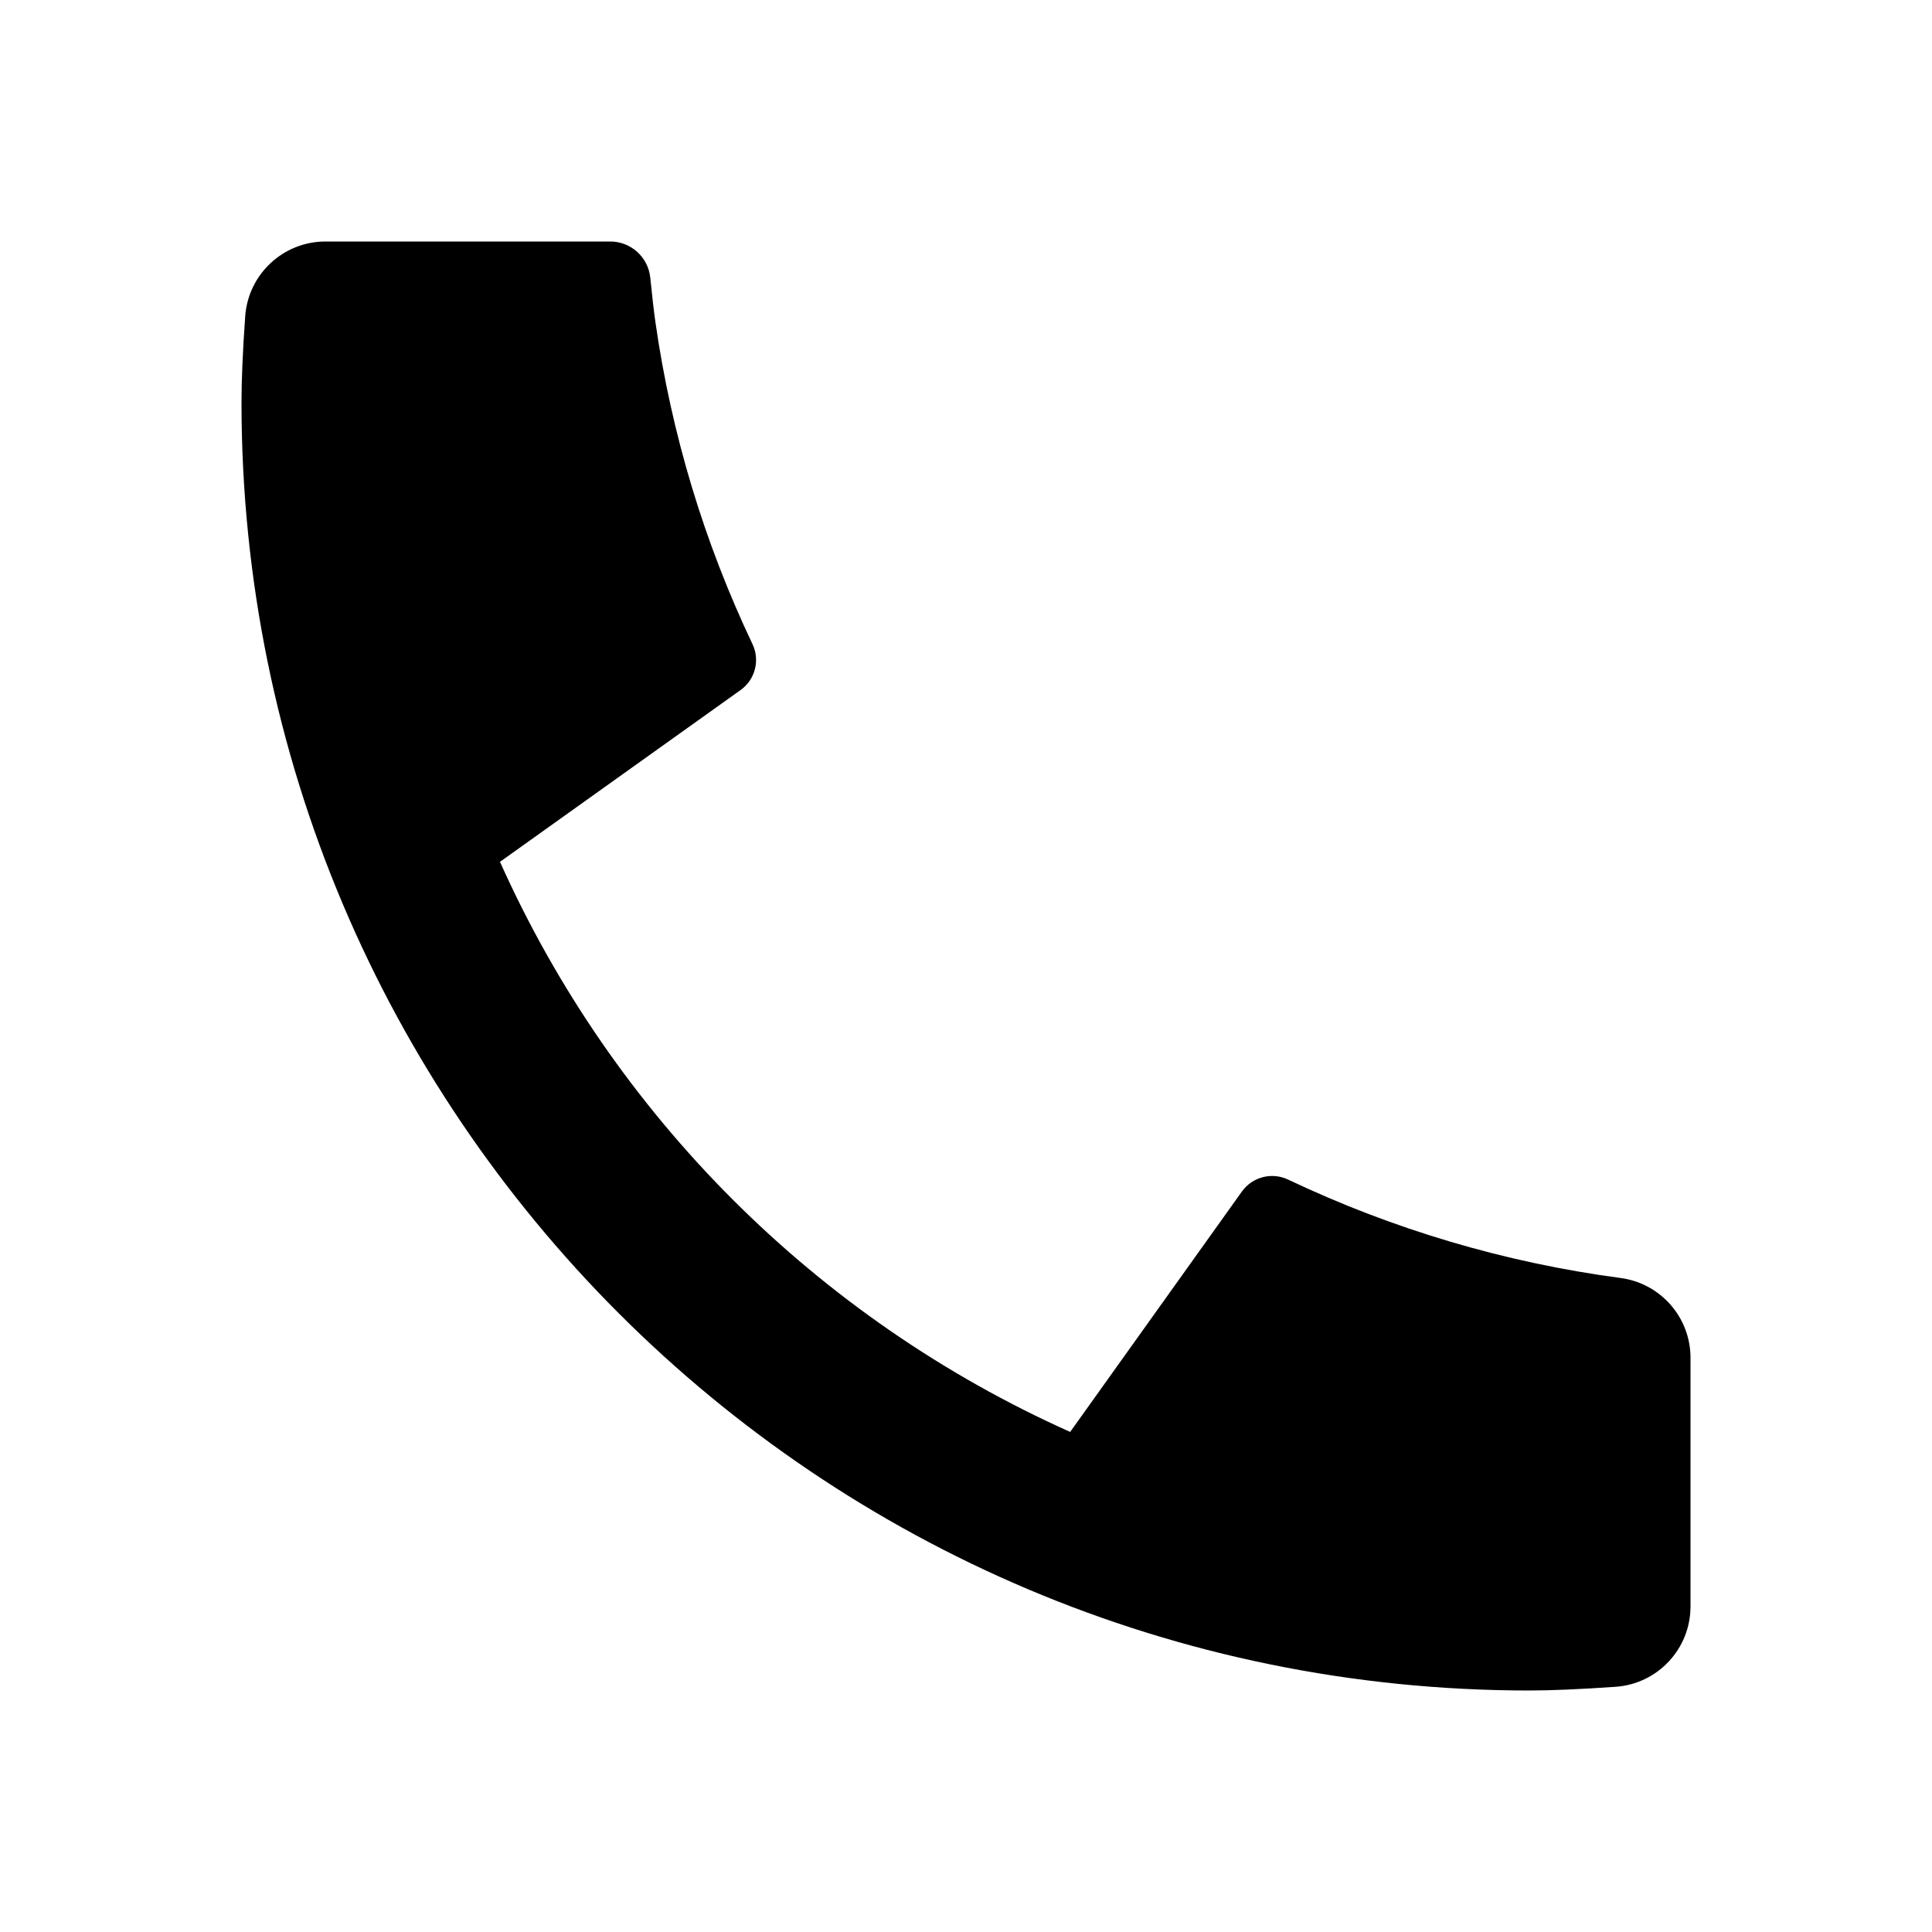
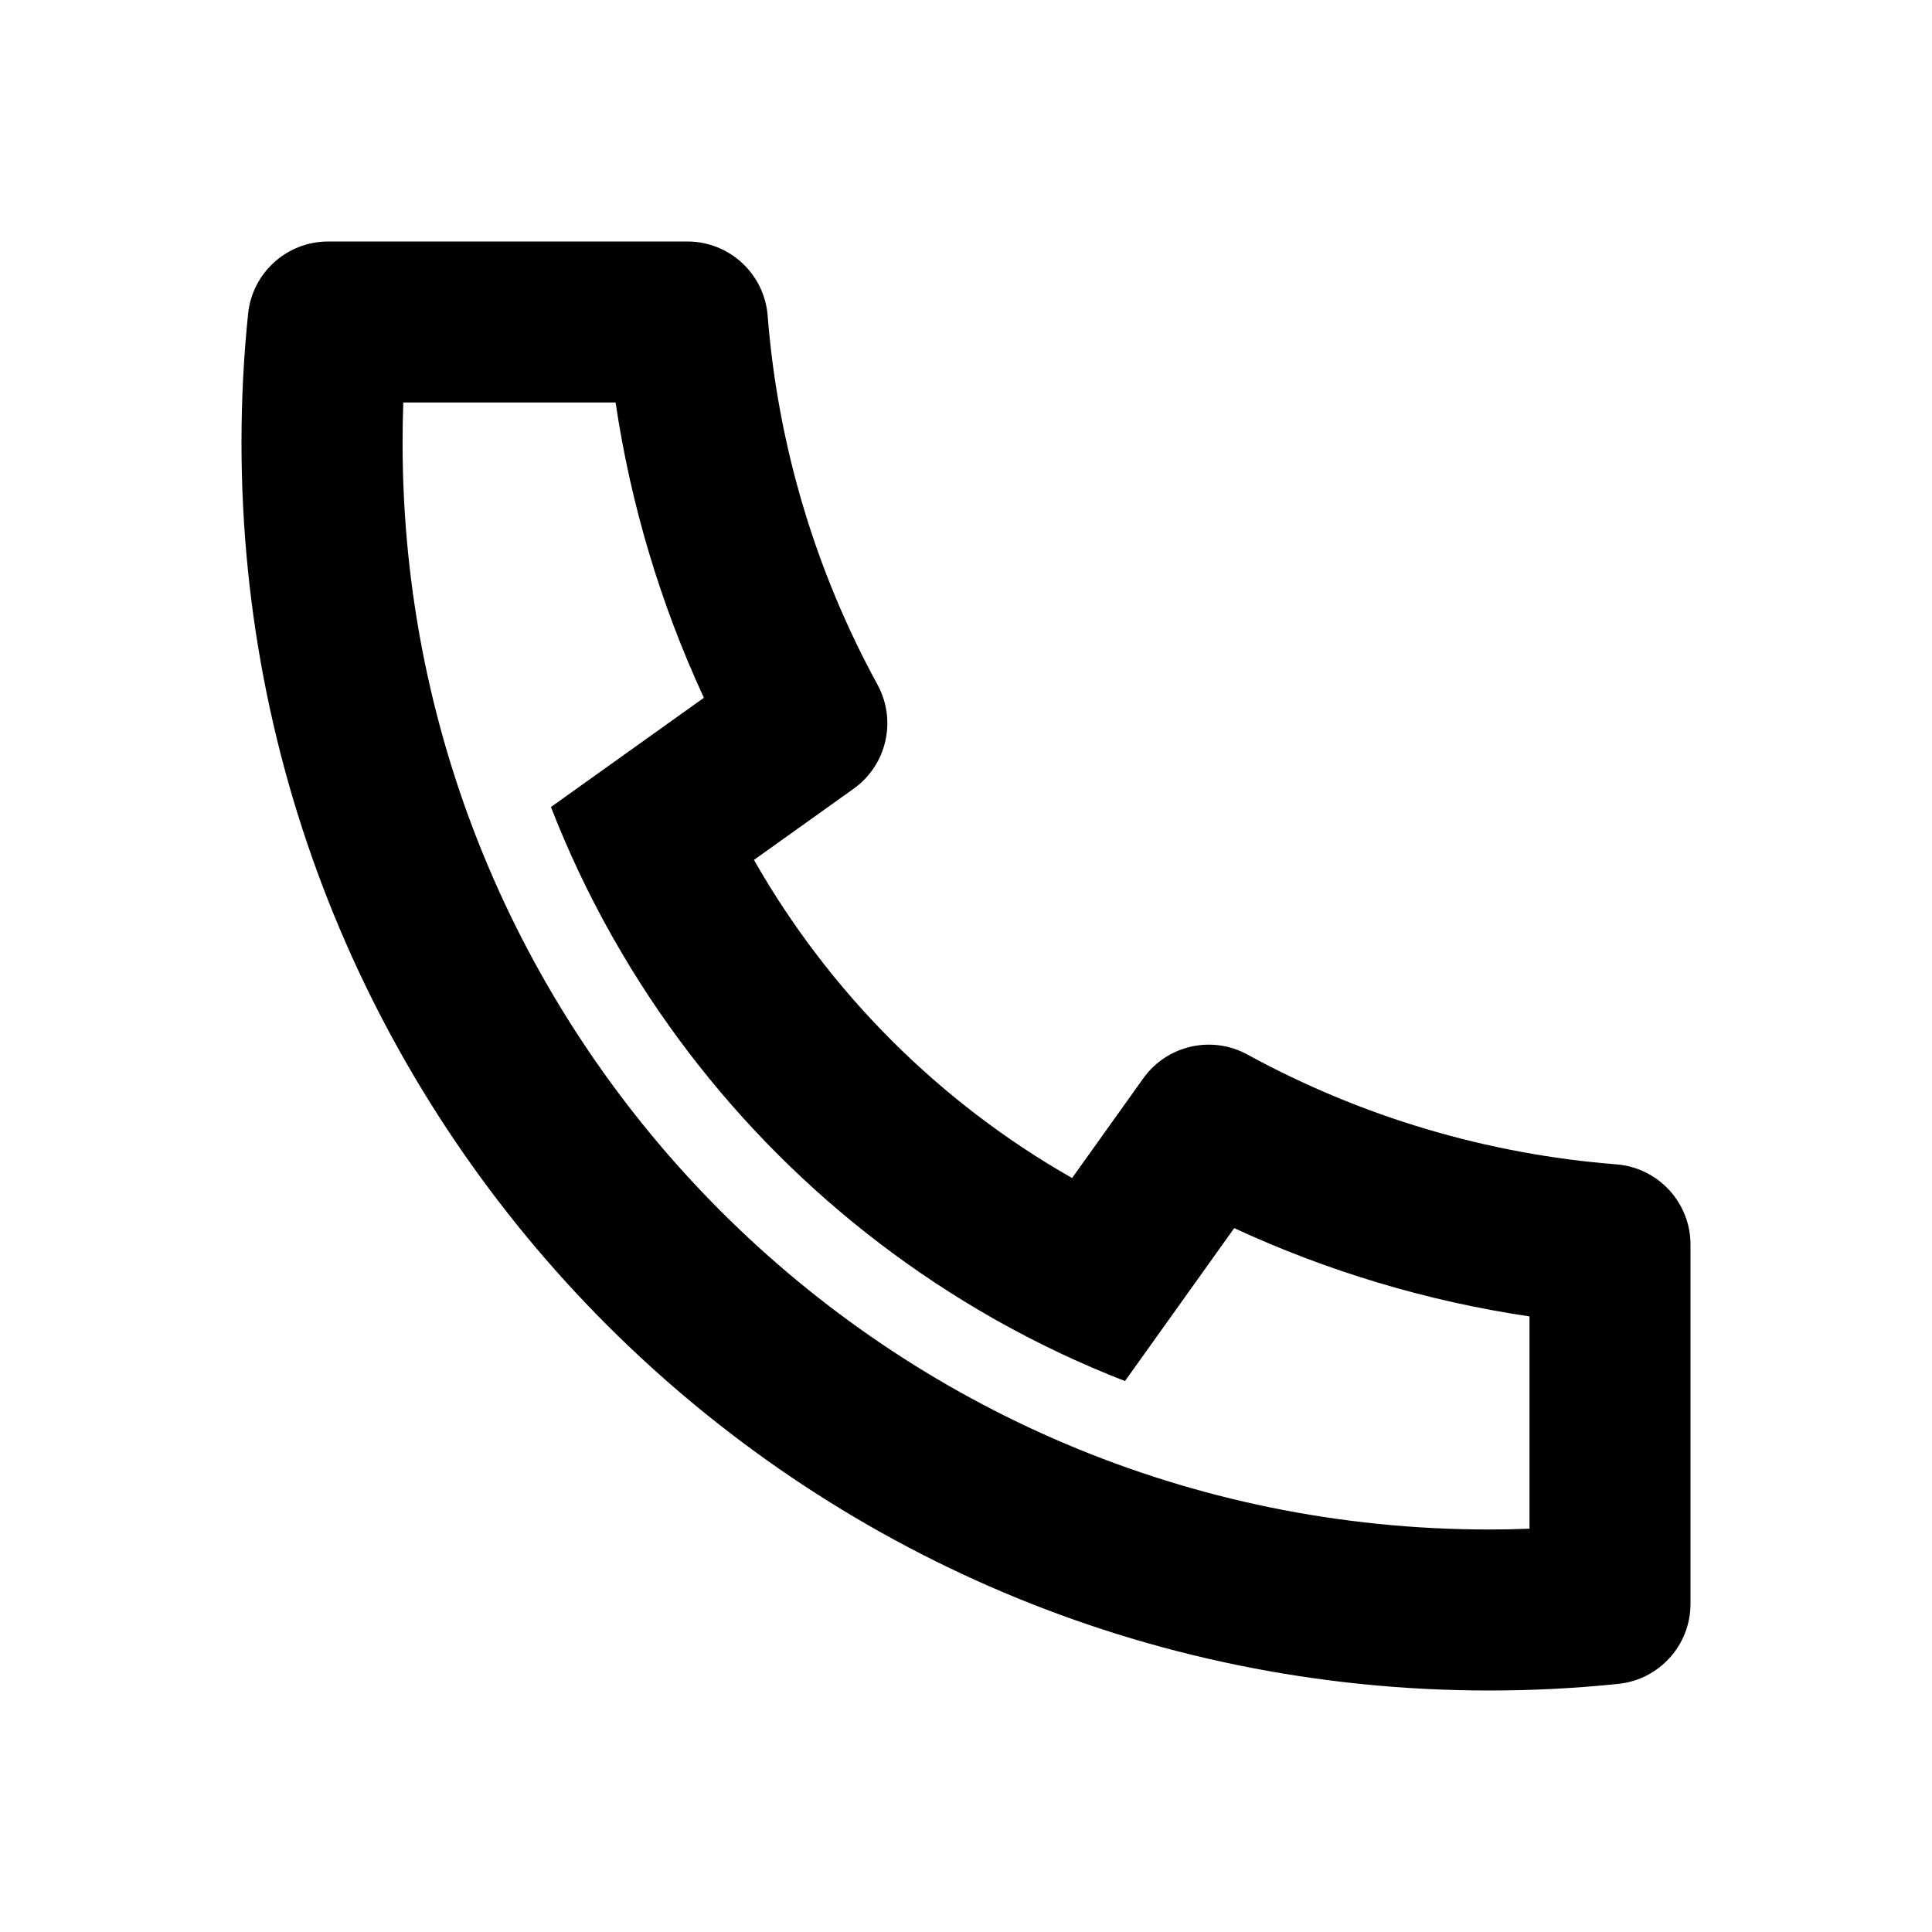
<svg xmlns="http://www.w3.org/2000/svg" viewBox="0 0 24 24">
  <g>
    <path fill="none" d="M0 0h24v24H0z" />
-     <path d="M4.044 3H7.58a.5.5 0 0 1 .498.45c.023.23.044.413.064.552a13.901 13.901 0 0 0 1.206 4c.095.2.033.44-.147.569l-2.99 2.135a14.053 14.053 0 0 0 7.083 7.082l2.133-2.986a.462.462 0 0 1 .574-.149 13.901 13.901 0 0 0 4.125 1.222 1 1 0 0 1 .874.992v3.09a1 1 0 0 1-.93.997c-.437.03-.794.046-1.07.046-8.837 0-16-7.163-16-16 0-.276.015-.633.046-1.07A1 1 0 0 1 4.044 3z" />
+     <path fill-rule="nonzero" d="M9.366 10.682a10.556 10.556 0 0 0 3.952 3.952l.884-1.238a1 1 0 0 1 1.294-.296 11.422 11.422 0 0 0 4.583 1.364 1 1 0 0 1 .921.997v4.462a1 1 0 0 1-.898.995c-.53.055-1.064.082-1.602.082C9.94 21 3 14.06 3 5.5c0-.538.027-1.072.082-1.602A1 1 0 0 1 4.077 3h4.462a1 1 0 0 1 .997.921A11.422 11.422 0 0 0 10.9 8.504a1 1 0 0 1-.296 1.294l-1.238.884zm-2.522-.657l1.9-1.357A13.41 13.41 0 0 1 7.647 5H5.01c-.006.166-.009.333-.009.5C5 12.956 11.044 19 18.5 19c.167 0 .334-.003.5-.01v-2.637a13.41 13.41 0 0 1-3.668-1.097l-1.357 1.9a12.442 12.442 0 0 1-1.588-.75l-.058-.033a12.556 12.556 0 0 1-4.702-4.702l-.033-.058a12.442 12.442 0 0 1-.75-1.588z" />
  </g>
</svg>
